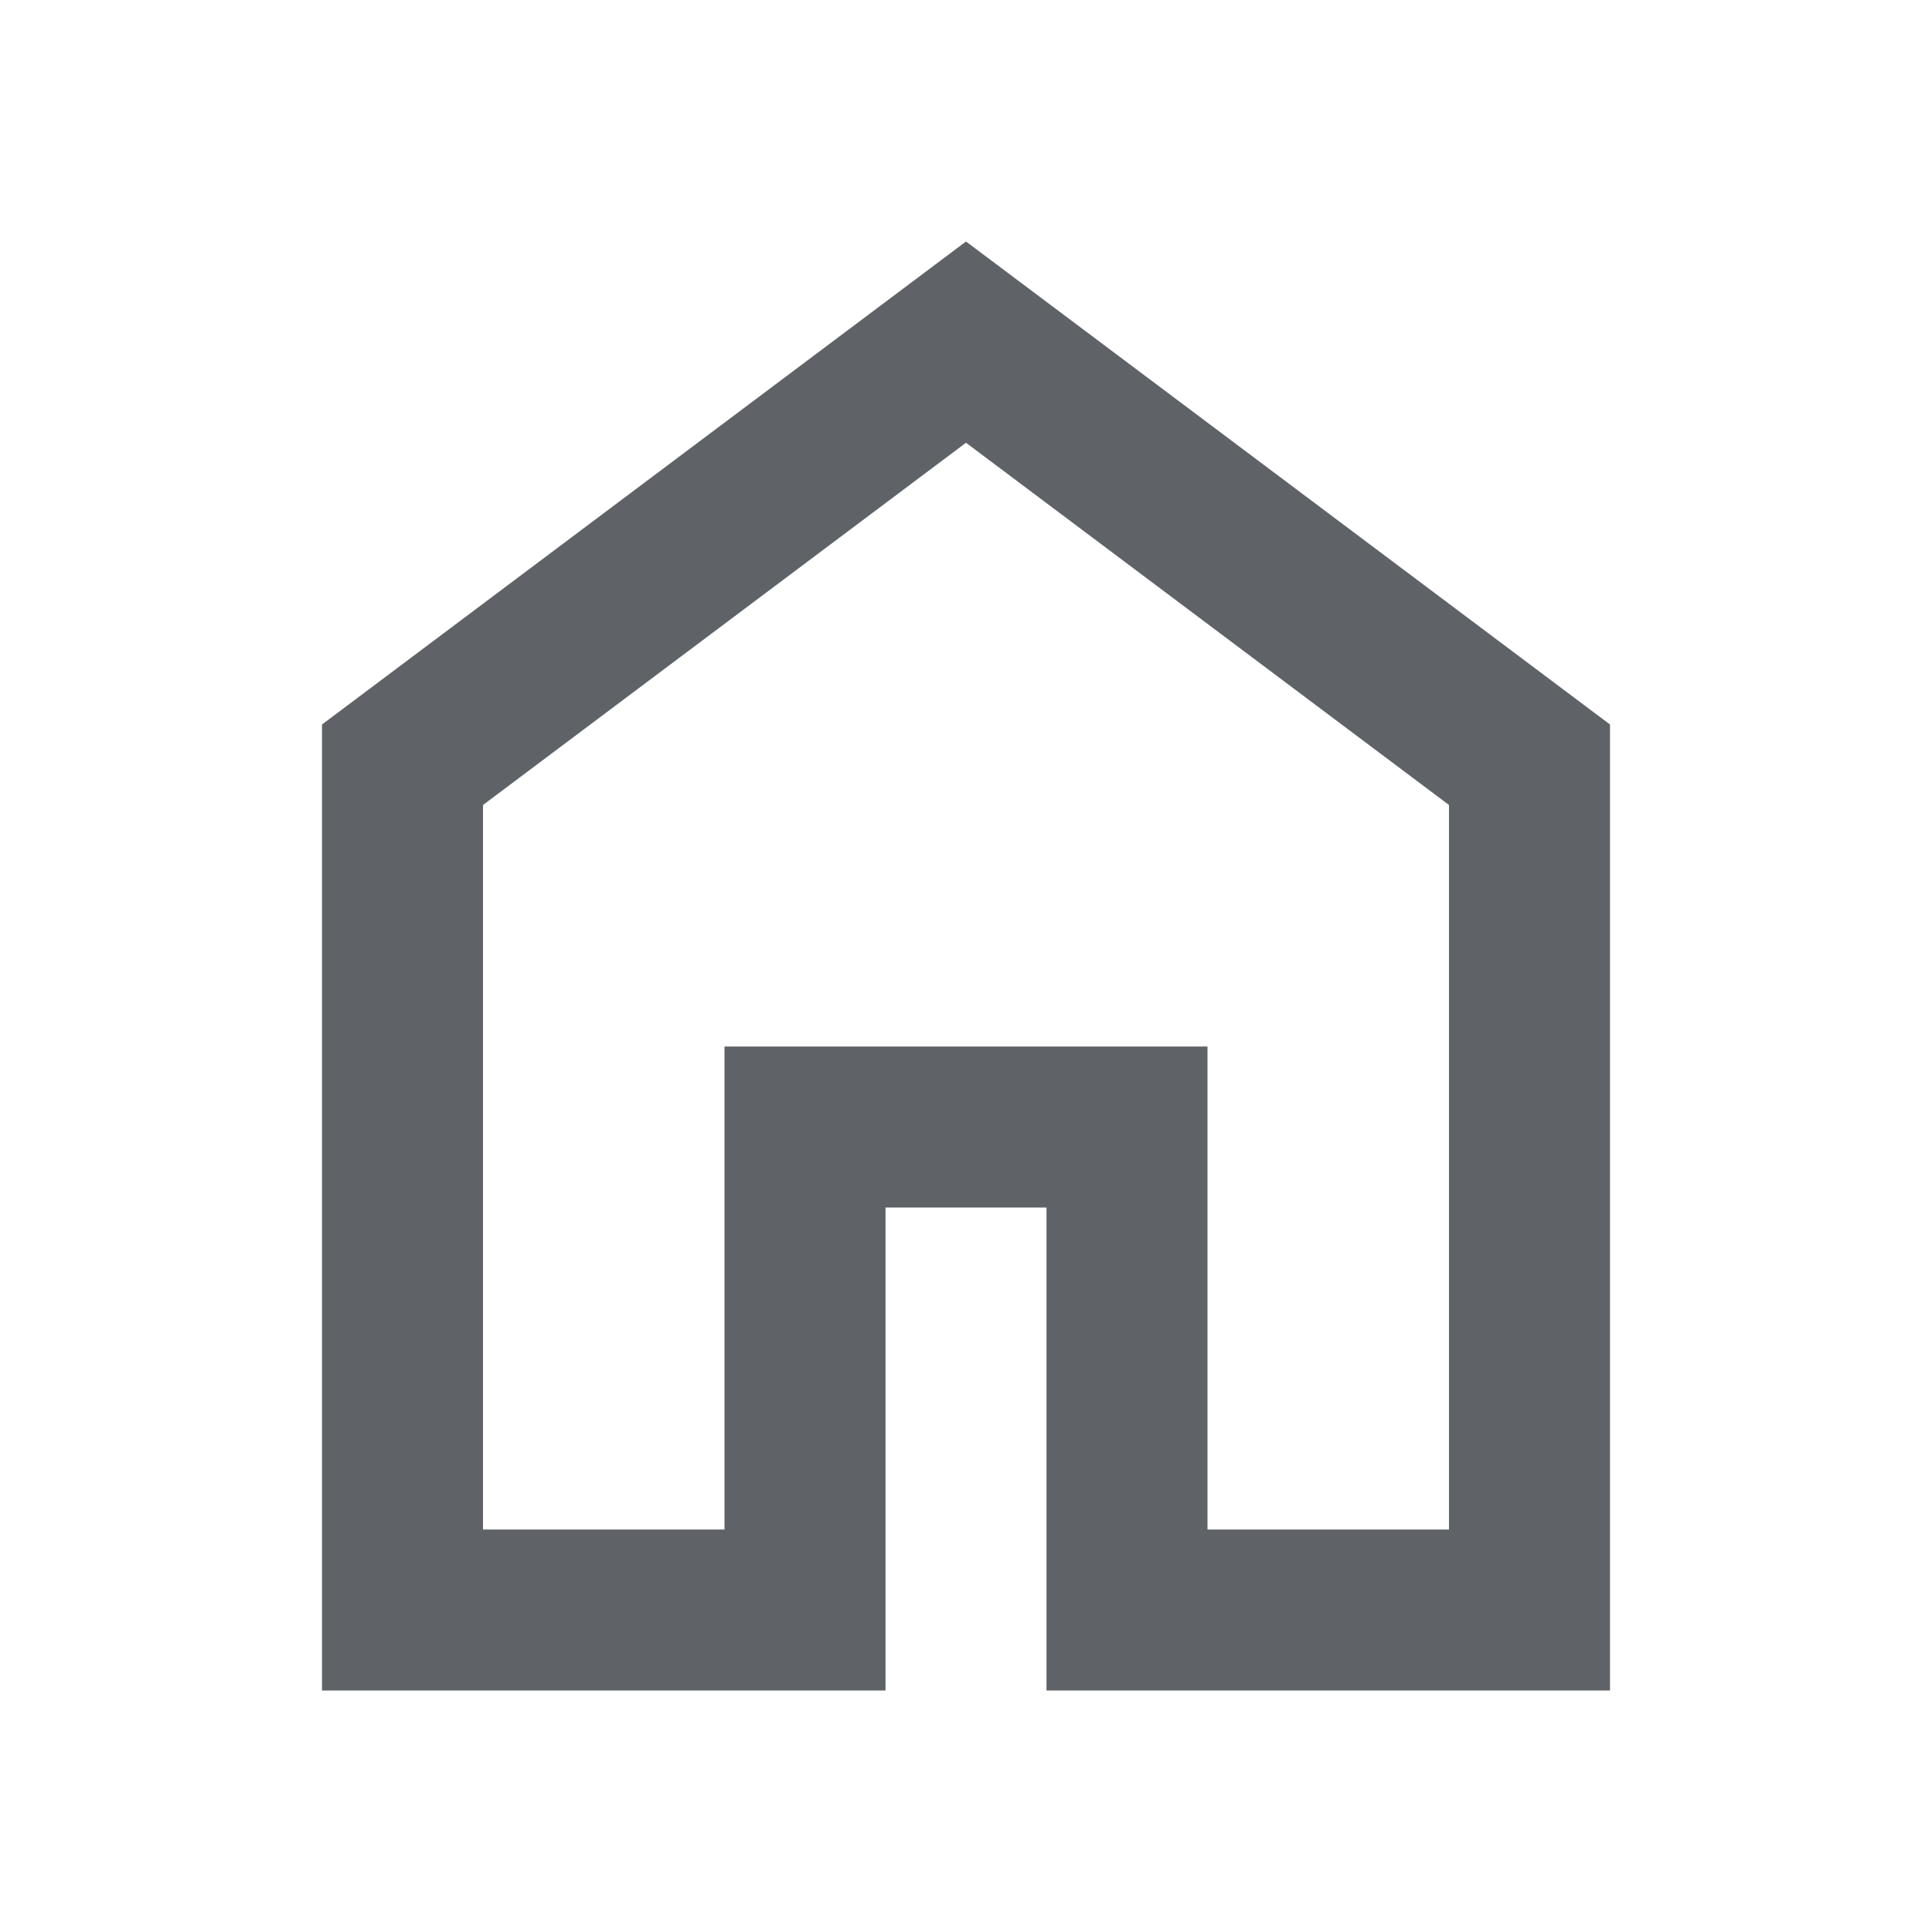
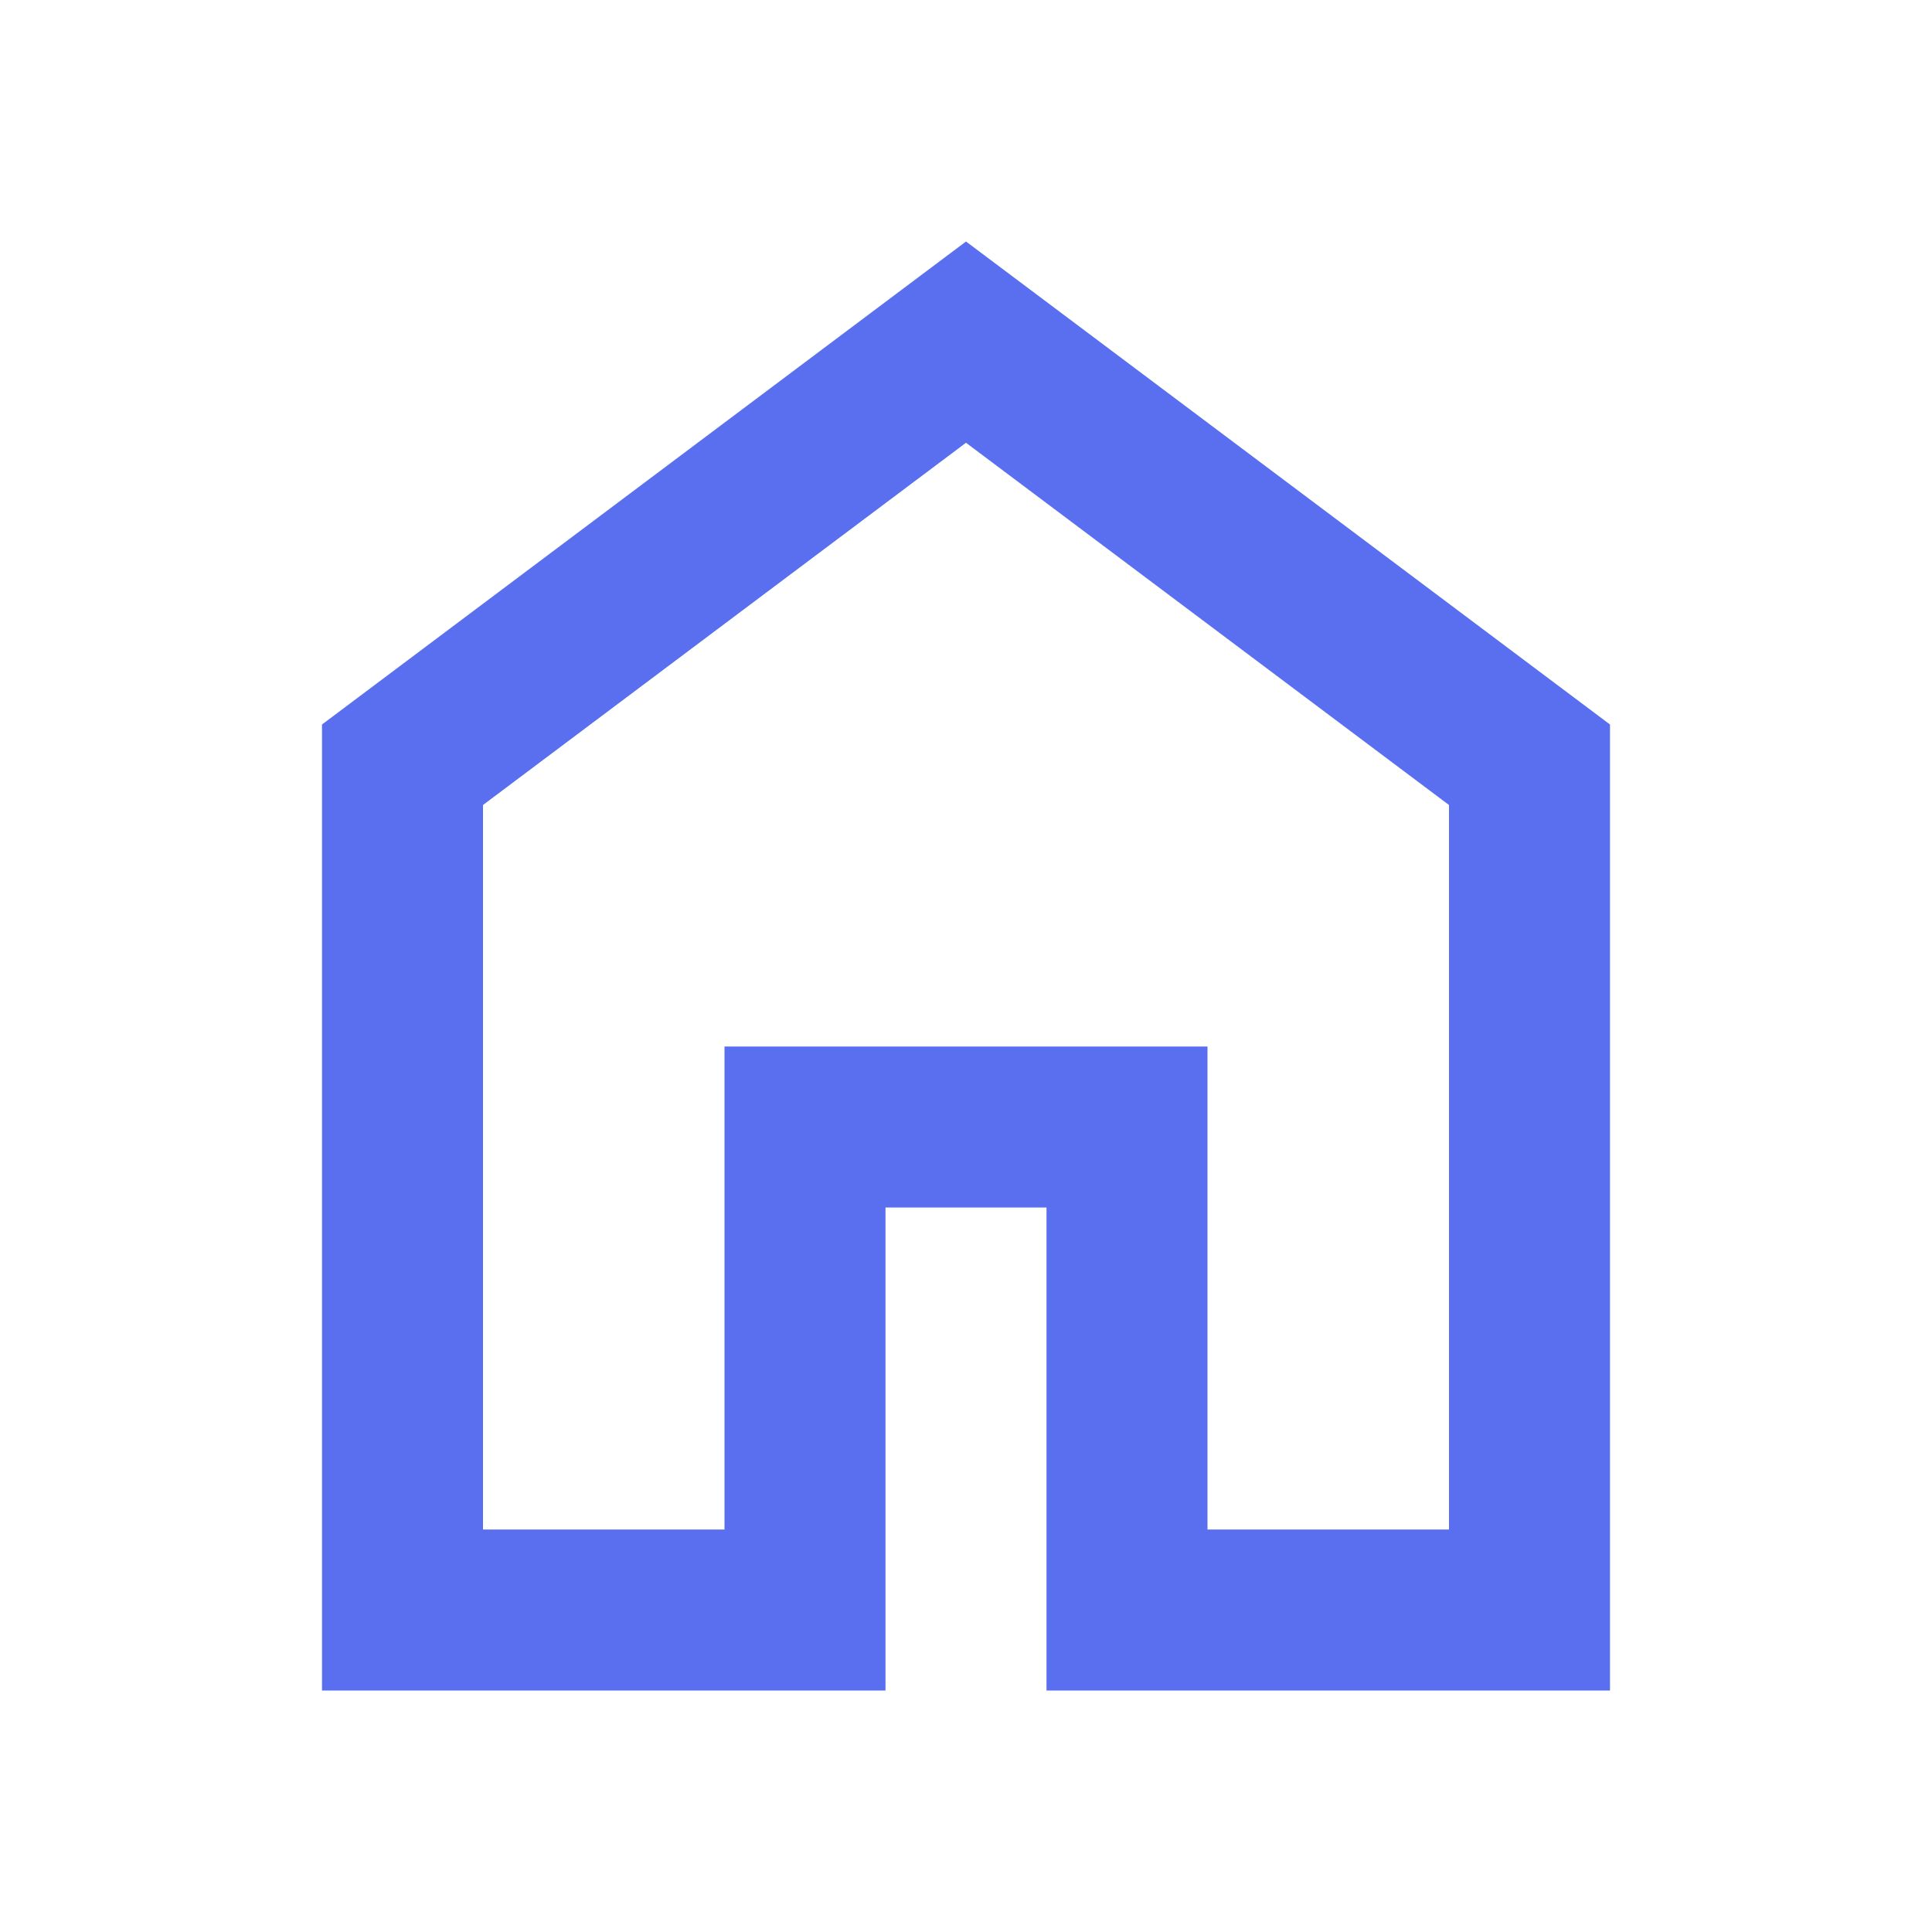
- <svg xmlns="http://www.w3.org/2000/svg" height="24px" viewBox="0 -960 960 960" width="24px" fill="#5f6368">
+ <svg xmlns="http://www.w3.org/2000/svg" height="24px" viewBox="0 -960 960 960" width="24px" fill="#596fef">
  <path d="M240-200h120v-240h240v240h120v-360L480-740 240-560v360Zm-80 80v-480l320-240 320 240v480H520v-240h-80v240H160Zm320-350Z" />
</svg>
